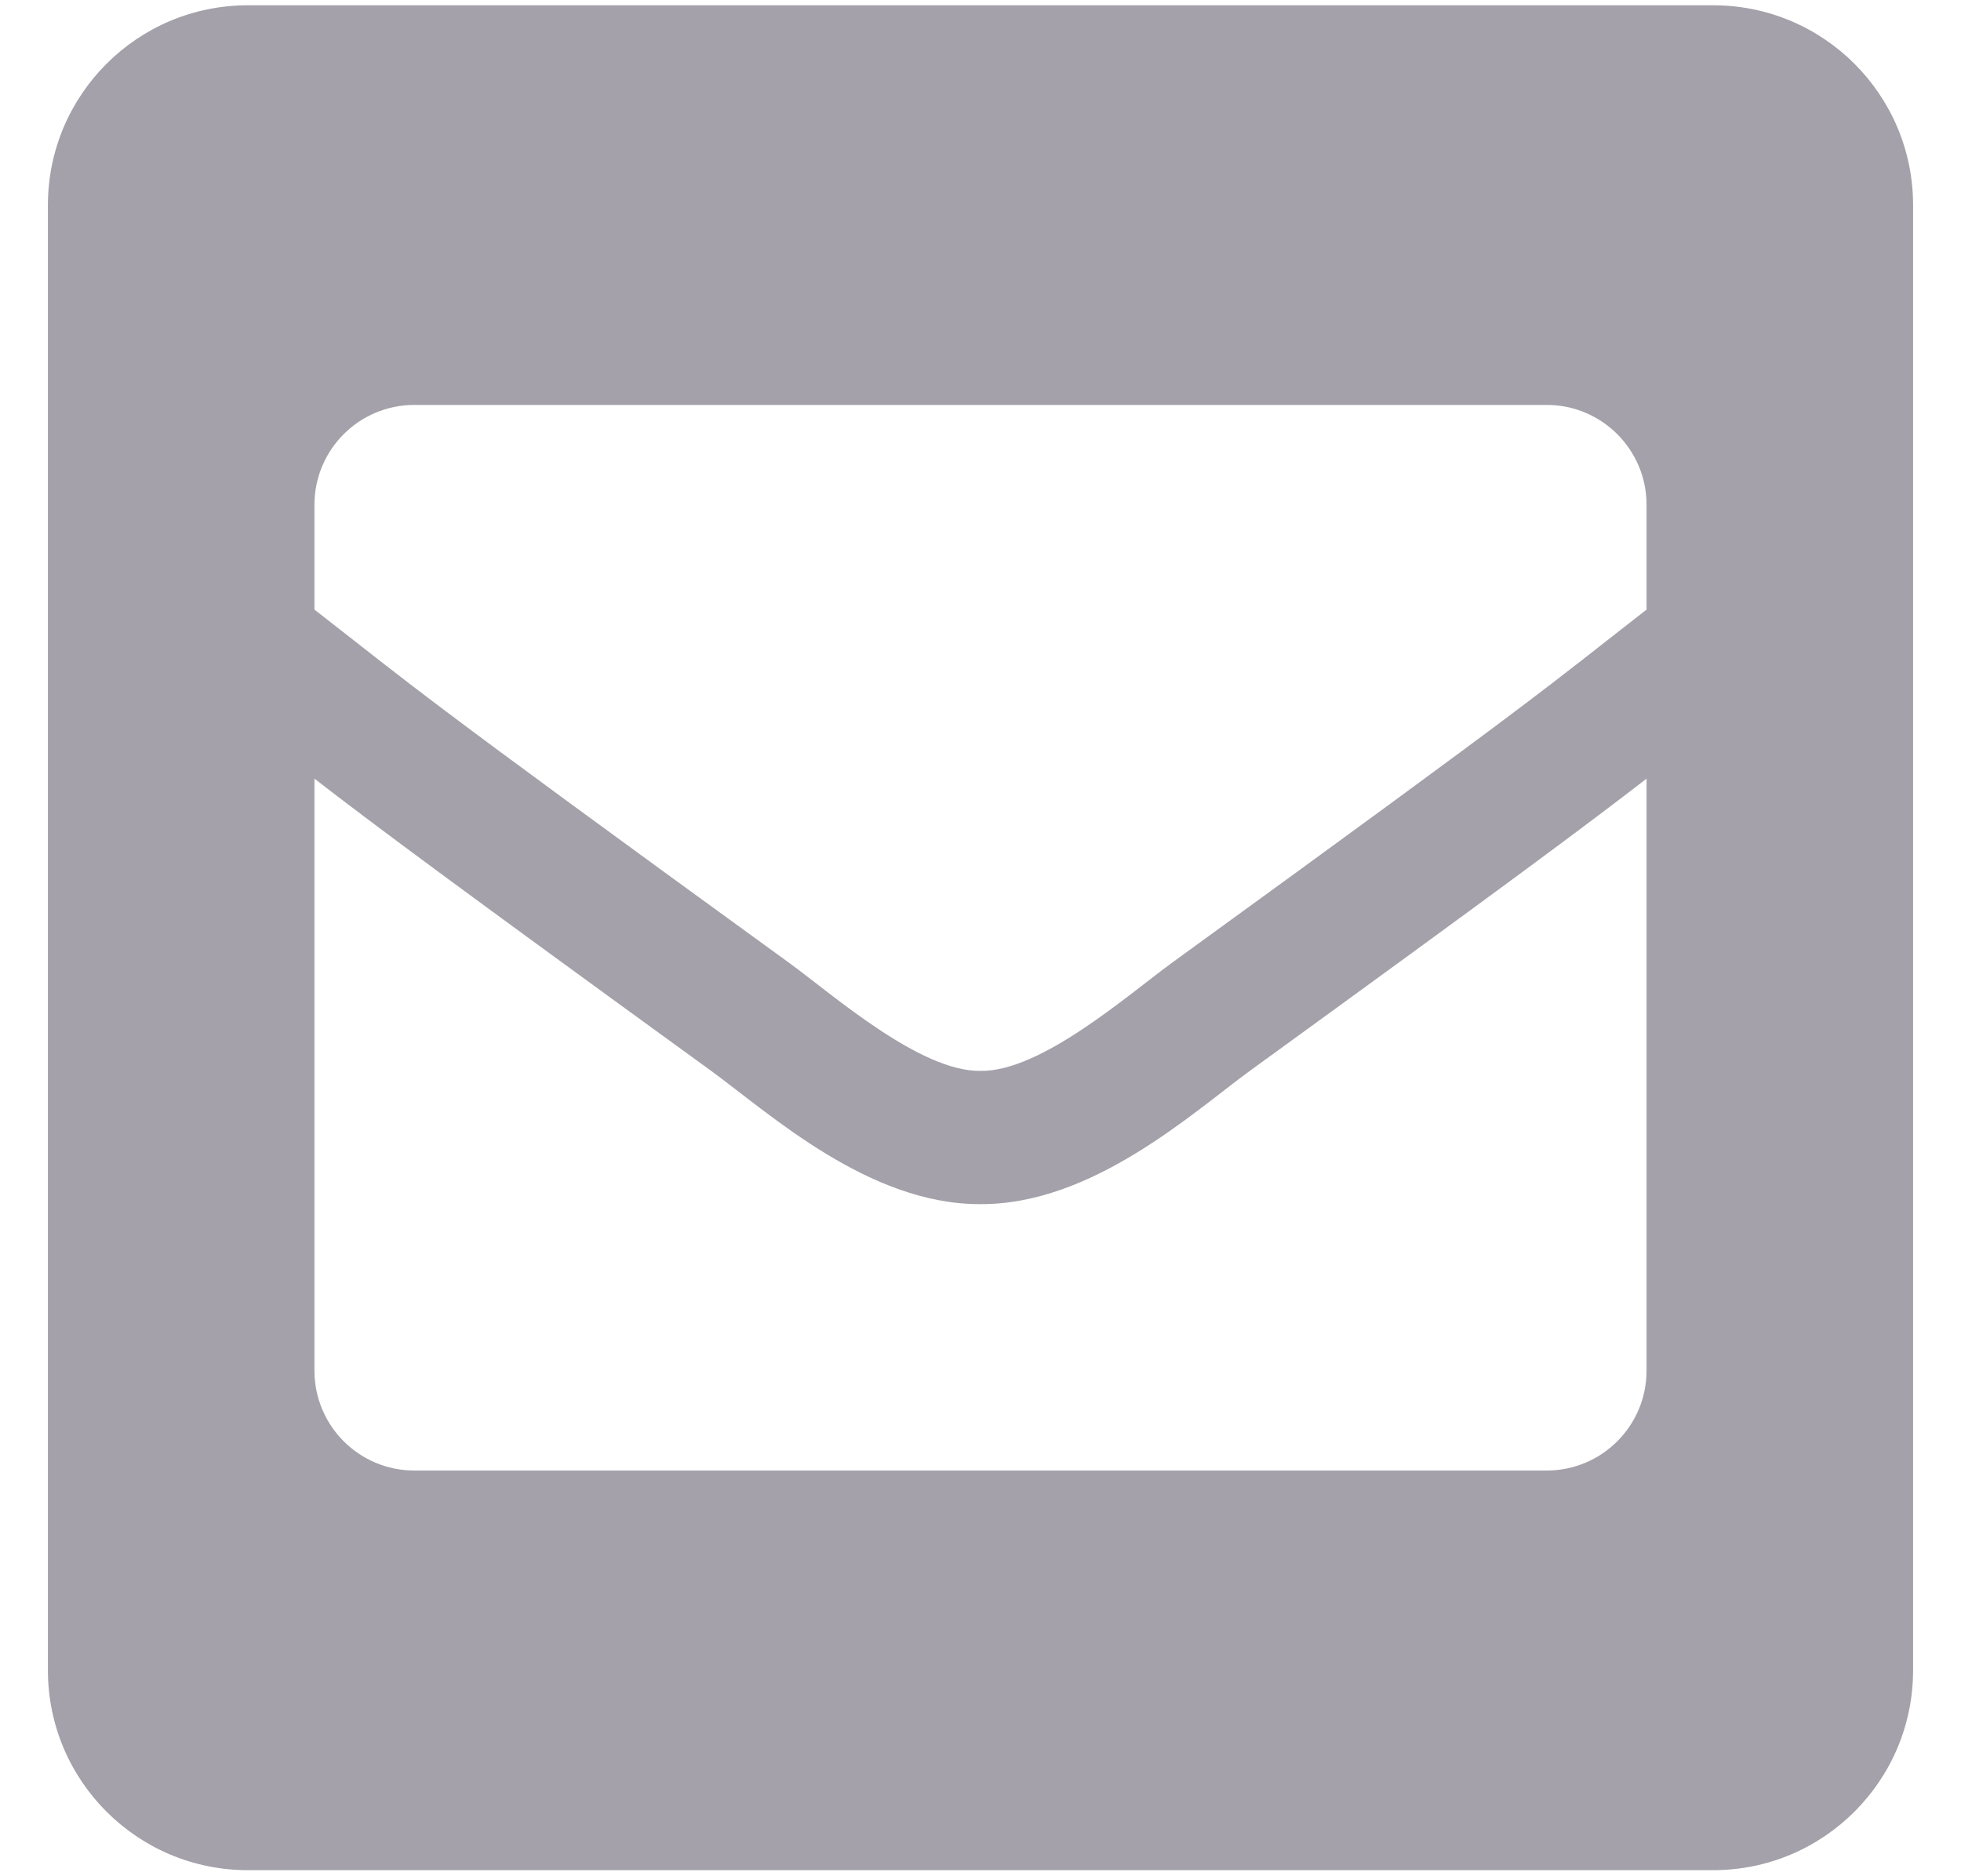
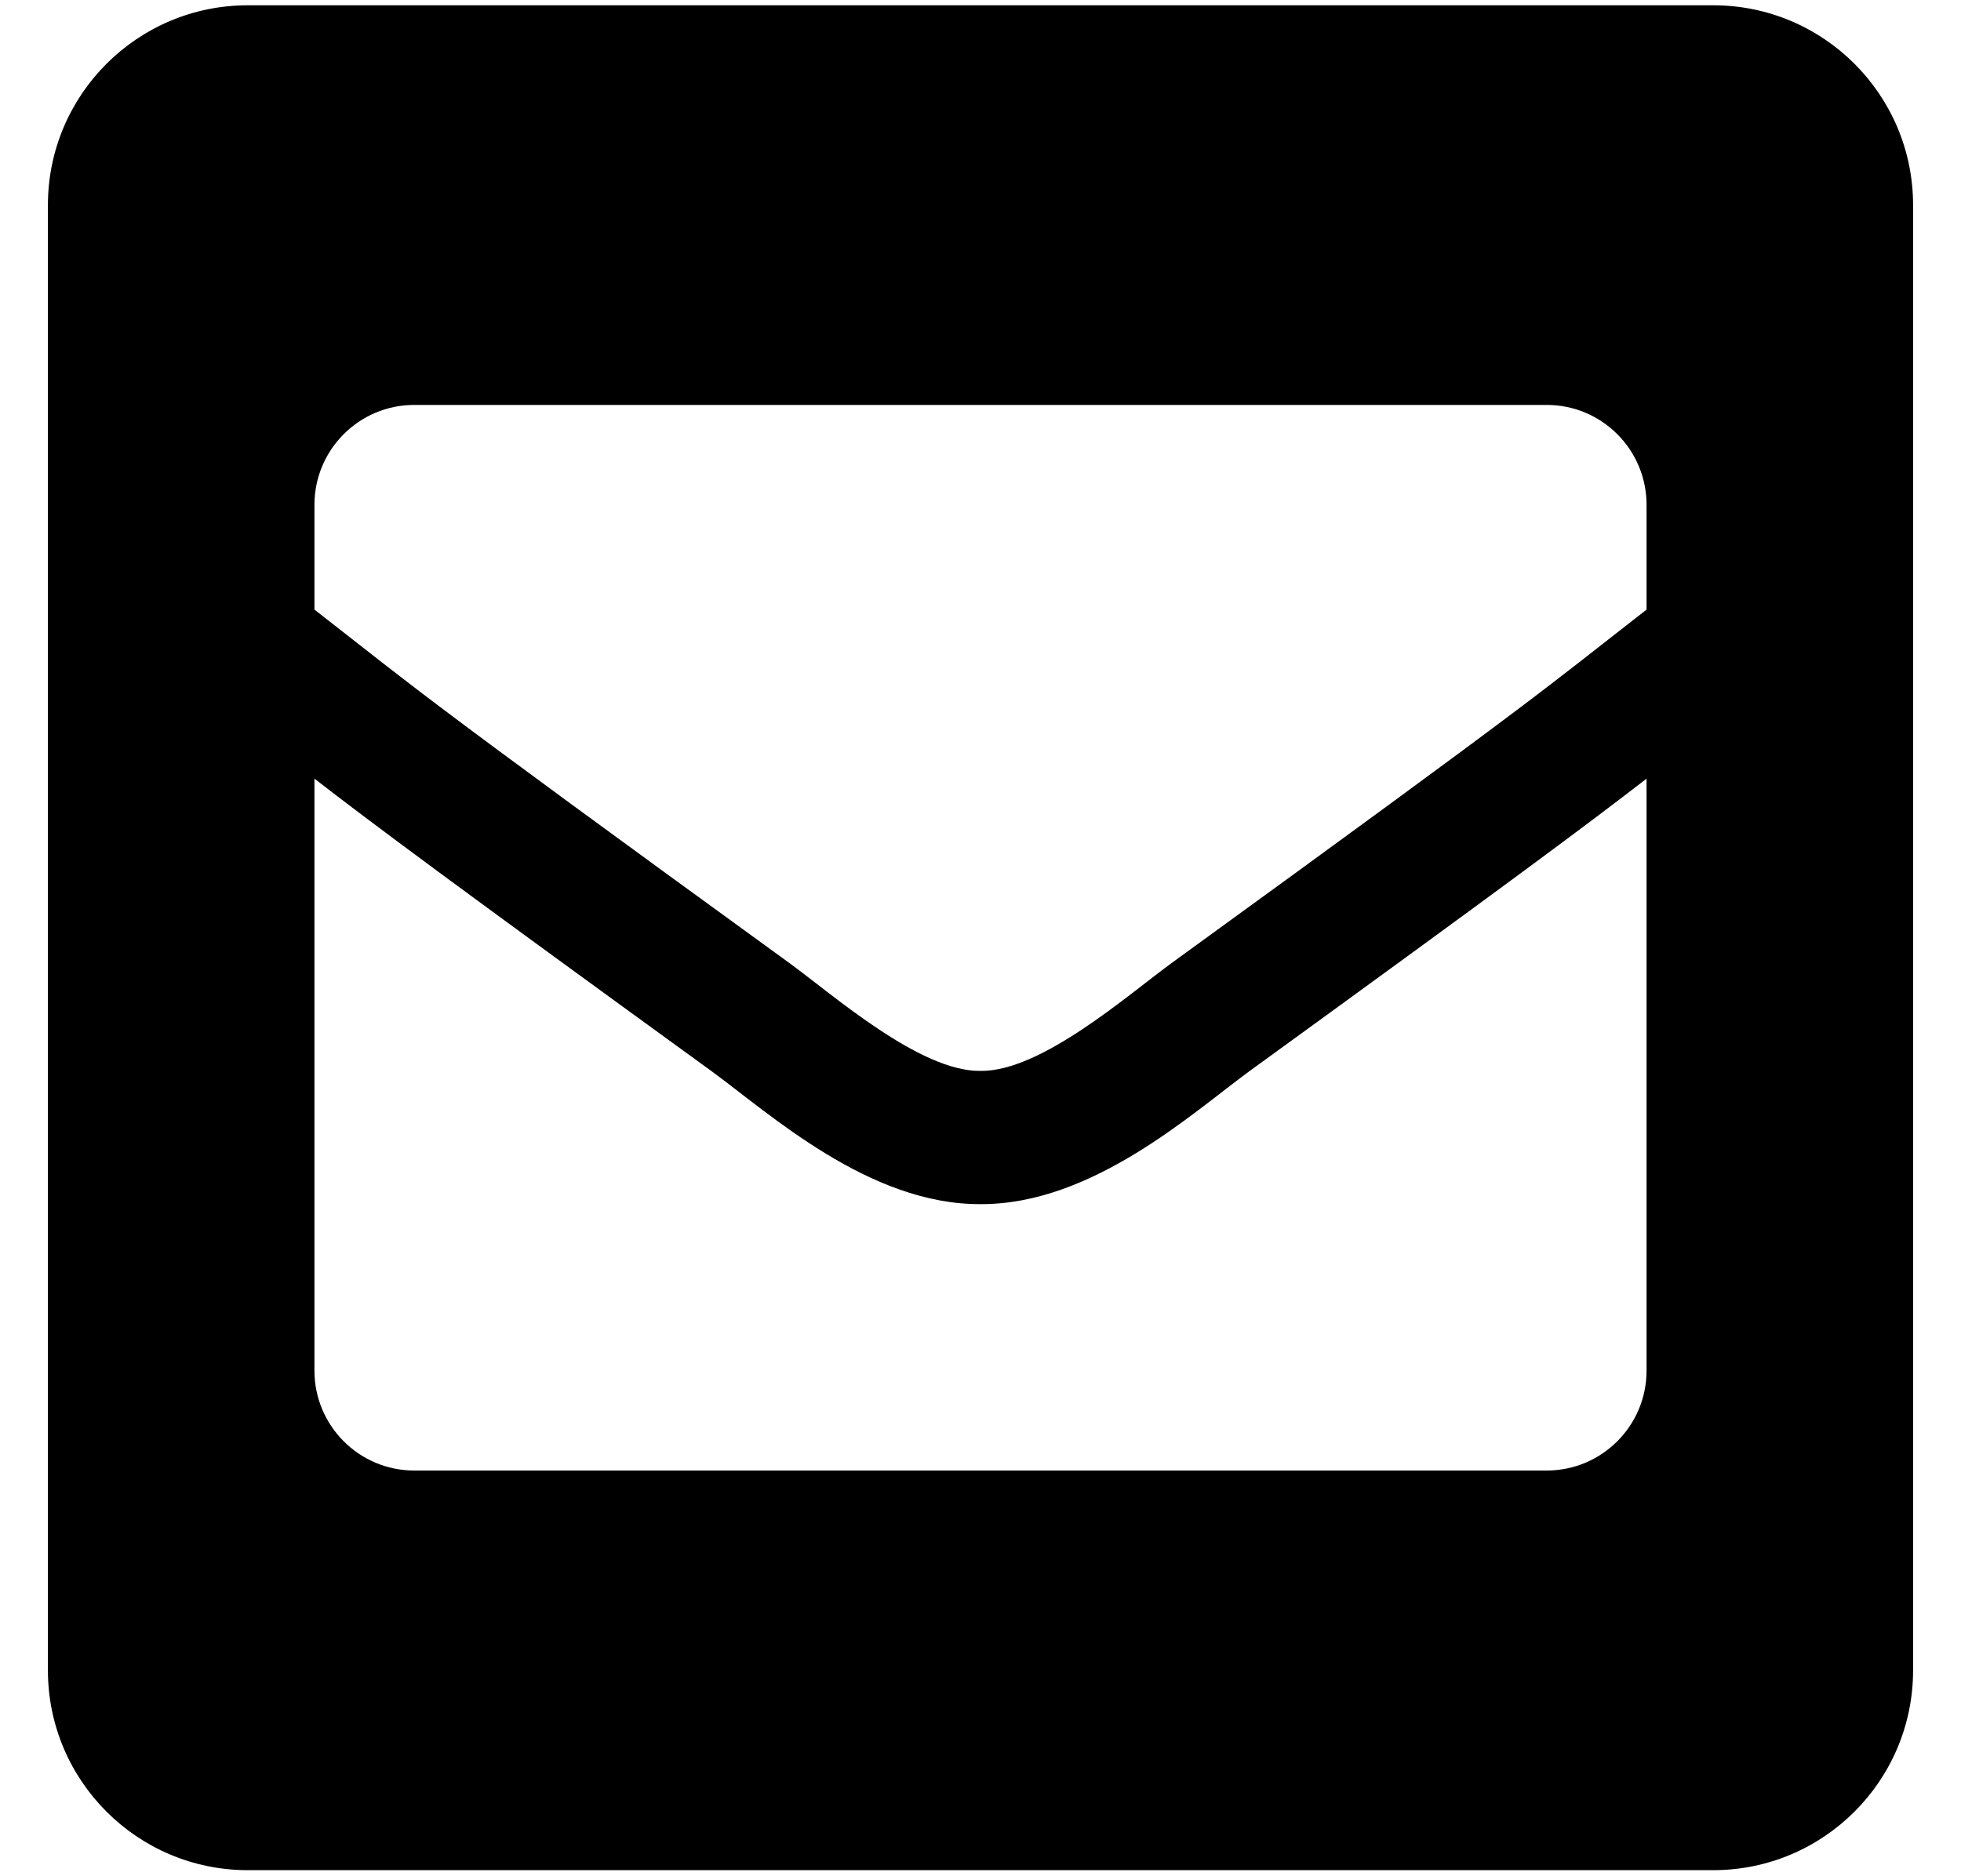
<svg xmlns="http://www.w3.org/2000/svg" width="23" height="22" viewBox="0 0 23 22" fill="none">
-   <path d="M20.094 0.062H2.906C1.612 0.062 0.562 1.112 0.562 2.406V19.594C0.562 20.888 1.612 21.938 2.906 21.938H20.094C21.388 21.938 22.438 20.888 22.438 19.594V2.406C22.438 1.112 21.388 0.062 20.094 0.062ZM9.26 11.298C4.831 8.084 4.877 8.076 3.688 7.151V5.922C3.688 5.275 4.212 4.75 4.859 4.75H18.141C18.788 4.75 19.312 5.275 19.312 5.922V7.151C18.122 8.077 18.168 8.085 13.74 11.298C13.228 11.672 12.208 12.573 11.5 12.562C10.792 12.573 9.773 11.672 9.26 11.298ZM19.312 9.134V16.078C19.312 16.725 18.788 17.25 18.141 17.25H4.859C4.212 17.25 3.688 16.725 3.688 16.078V9.134C4.369 9.661 5.315 10.366 8.341 12.562C9.032 13.067 10.195 14.132 11.5 14.125C12.813 14.132 13.992 13.049 14.66 12.561C17.685 10.366 18.631 9.661 19.312 9.134Z" fill="#A4A1AA" />
+   <path d="M20.094 0.062H2.906C1.612 0.062 0.562 1.112 0.562 2.406V19.594C0.562 20.888 1.612 21.938 2.906 21.938H20.094C21.388 21.938 22.438 20.888 22.438 19.594V2.406C22.438 1.112 21.388 0.062 20.094 0.062ZM9.26 11.298C4.831 8.084 4.877 8.076 3.688 7.151V5.922C3.688 5.275 4.212 4.75 4.859 4.75H18.141C18.788 4.75 19.312 5.275 19.312 5.922V7.151C18.122 8.077 18.168 8.085 13.74 11.298C13.228 11.672 12.208 12.573 11.5 12.562C10.792 12.573 9.773 11.672 9.26 11.298ZM19.312 9.134V16.078C19.312 16.725 18.788 17.25 18.141 17.25H4.859C4.212 17.25 3.688 16.725 3.688 16.078V9.134C4.369 9.661 5.315 10.366 8.341 12.562C9.032 13.067 10.195 14.132 11.5 14.125C12.813 14.132 13.992 13.049 14.66 12.561C17.685 10.366 18.631 9.661 19.312 9.134Z" fill="currentColor" />
</svg>
